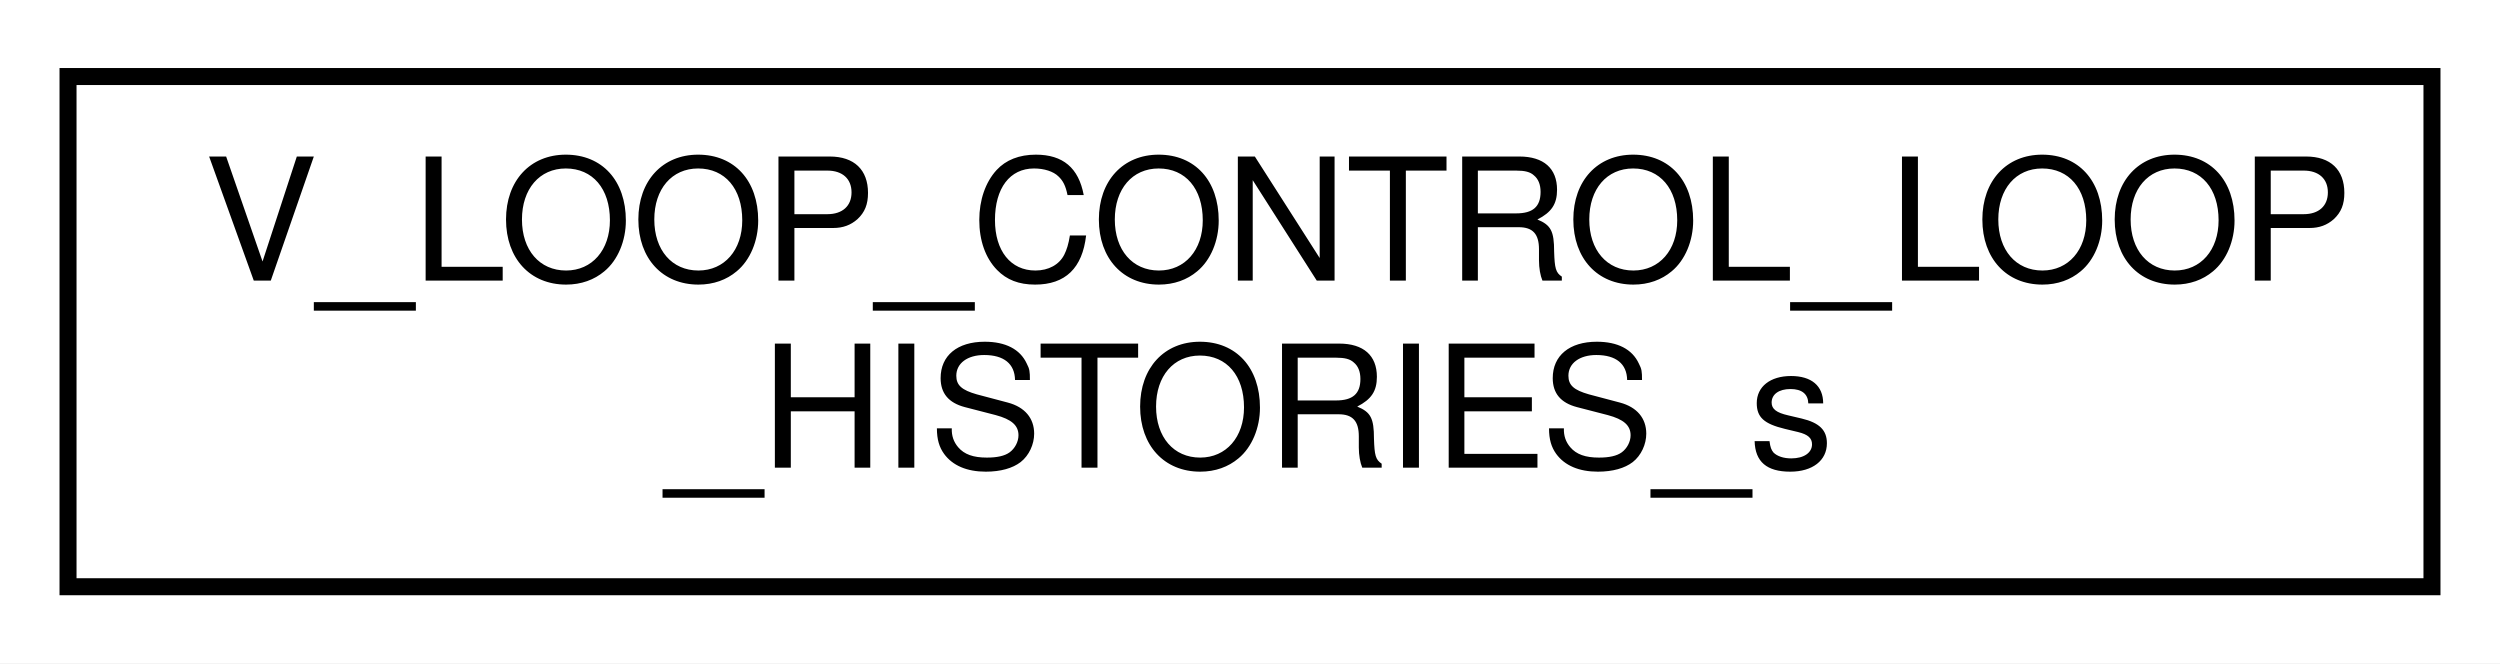
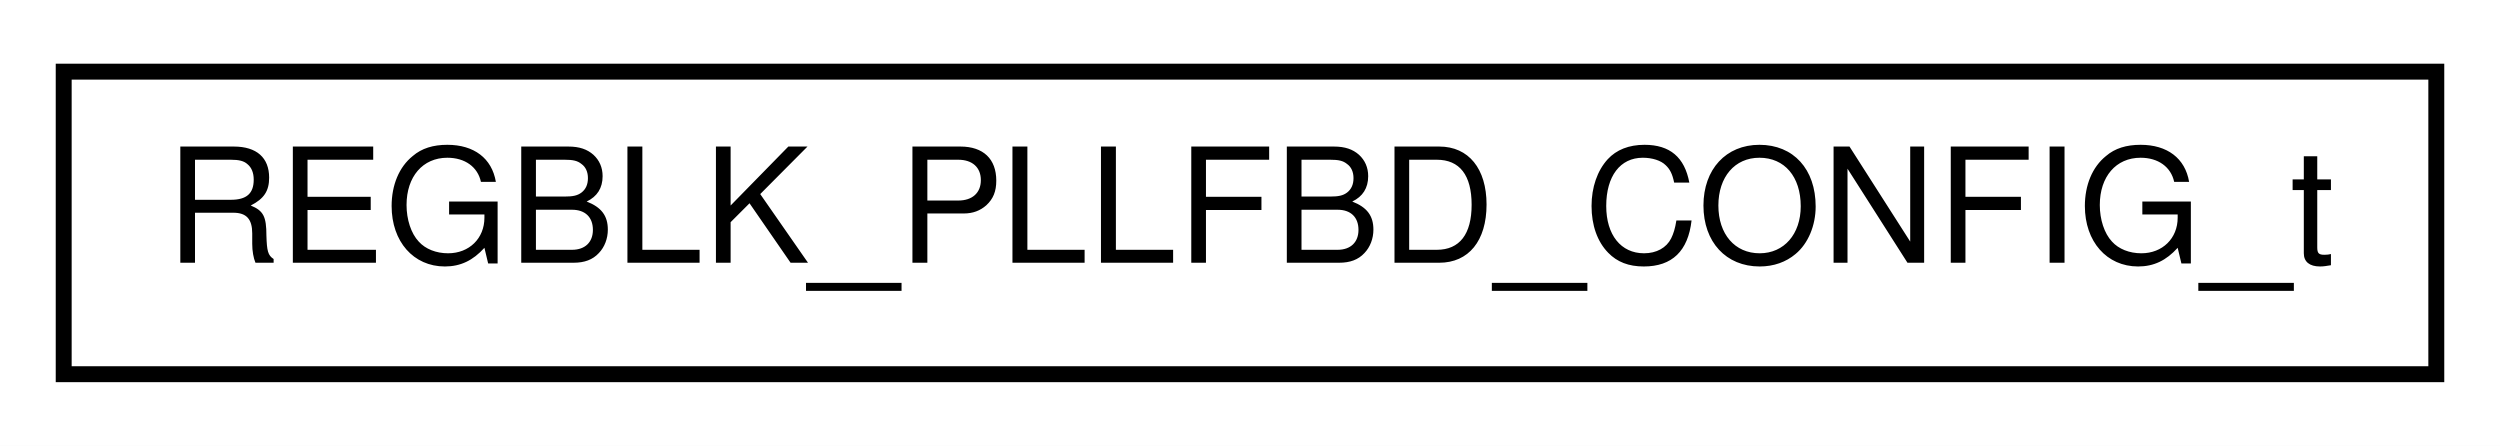
- <svg xmlns="http://www.w3.org/2000/svg" xmlns:xlink="http://www.w3.org/1999/xlink" width="147pt" height="39pt" viewBox="0.00 0.00 147.00 39.00">
-   <g id="graph0" class="graph" transform="scale(1 1) rotate(0) translate(4 35)">
-     <polygon fill="white" stroke="transparent" points="-4,4 -4,-35 143,-35 143,4 -4,4" />
+ <svg xmlns="http://www.w3.org/2000/svg" xmlns:xlink="http://www.w3.org/1999/xlink" width="157pt" height="28pt" viewBox="0.00 0.00 157.00 28.00">
+   <g id="graph0" class="graph" transform="scale(1 1) rotate(0) translate(4 24)">
+     <polygon fill="white" stroke="transparent" points="-4,4 -4,-24 153,-24 153,4 -4,4" />
    <g id="node1" class="node">
      <g id="a_node1">
-         <a xlink:href="struct_v___l_o_o_p___c_o_n_t_r_o_l___l_o_o_p___h_i_s_t_o_r_i_e_s__s.html" target="_top" xlink:title=" ">
-           <polygon fill="white" stroke="black" points="0,-0.5 0,-30.5 139,-30.5 139,-0.5 0,-0.5" />
-           <text text-anchor="start" x="8" y="-18.5" font-family="Helvetica,sans-Serif" font-size="10.00">V_LOOP_CONTROL_LOOP</text>
-           <text text-anchor="middle" x="69.5" y="-7.5" font-family="Helvetica,sans-Serif" font-size="10.00">_HISTORIES_s</text>
+         <a xlink:href="union_r_e_g_b_l_k___p_l_l_f_b_d___c_o_n_f_i_g__t.html" target="_top" xlink:title=" ">
+           <polygon fill="white" stroke="black" points="0,-0.5 0,-19.5 149,-19.5 149,-0.5 0,-0.5" />
+           <text text-anchor="middle" x="74.5" y="-7.5" font-family="Helvetica,sans-Serif" font-size="10.00">REGBLK_PLLFBD_CONFIG_t</text>
        </a>
      </g>
    </g>
  </g>
</svg>
